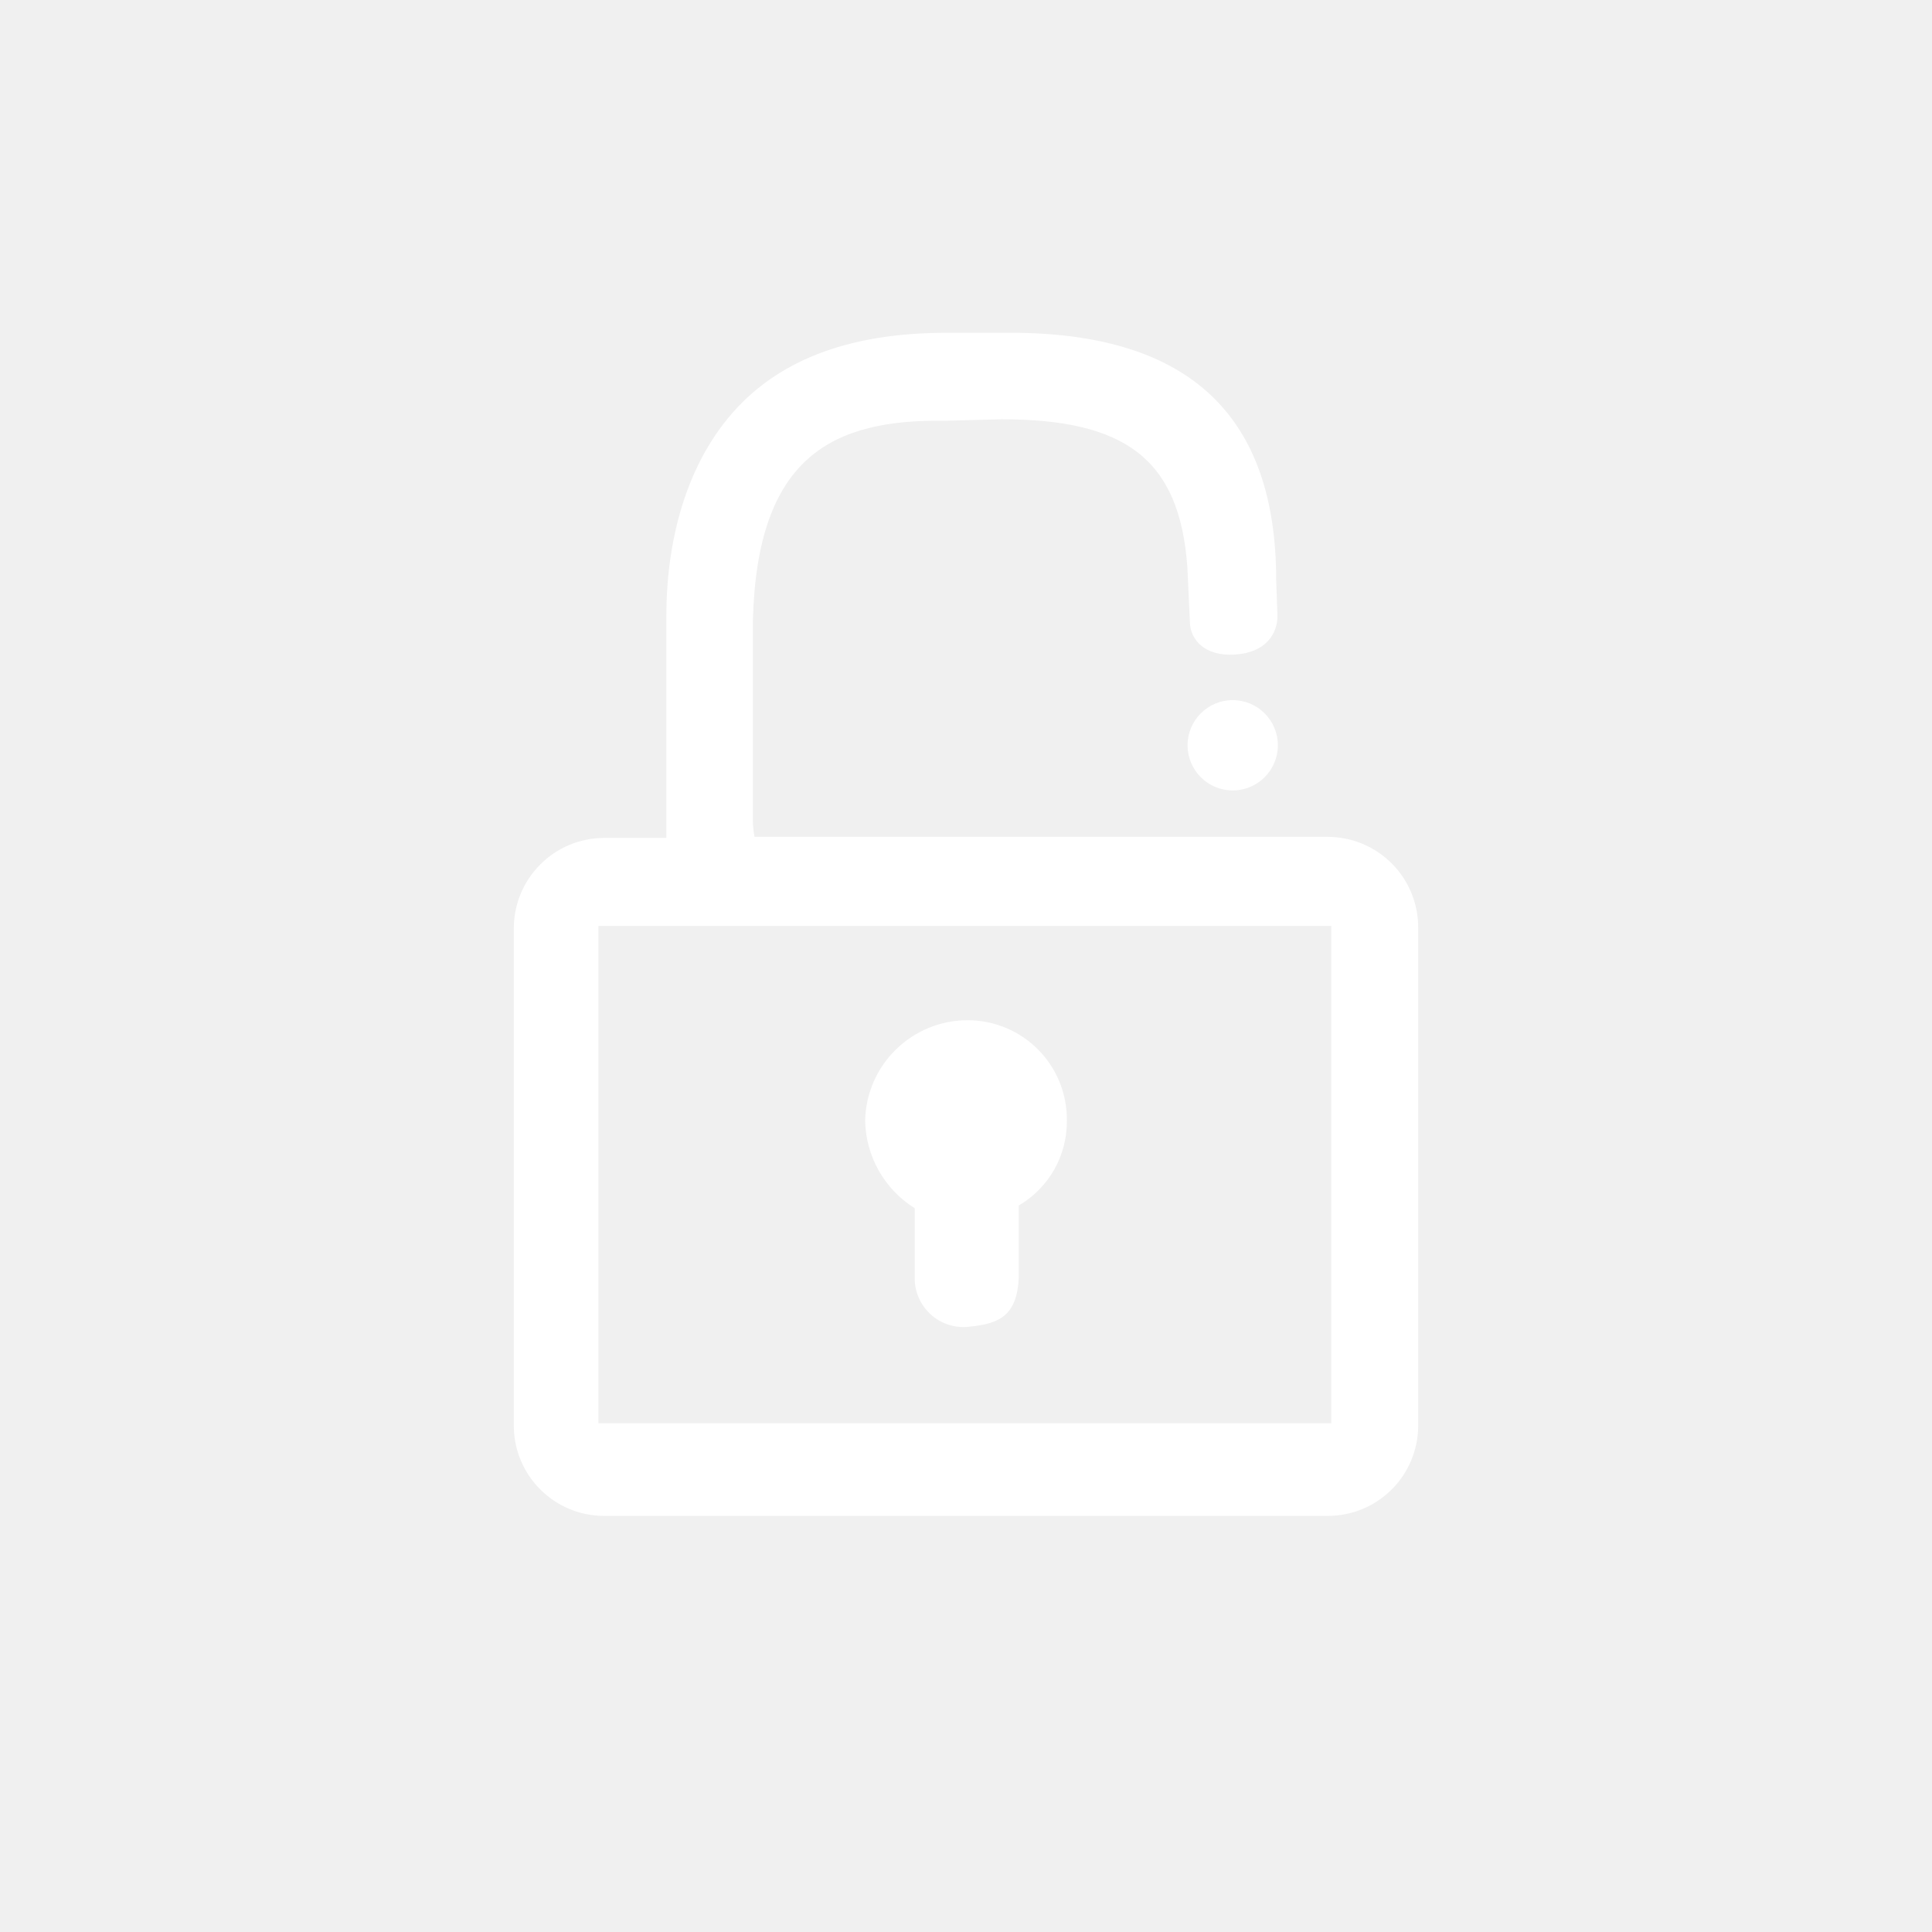
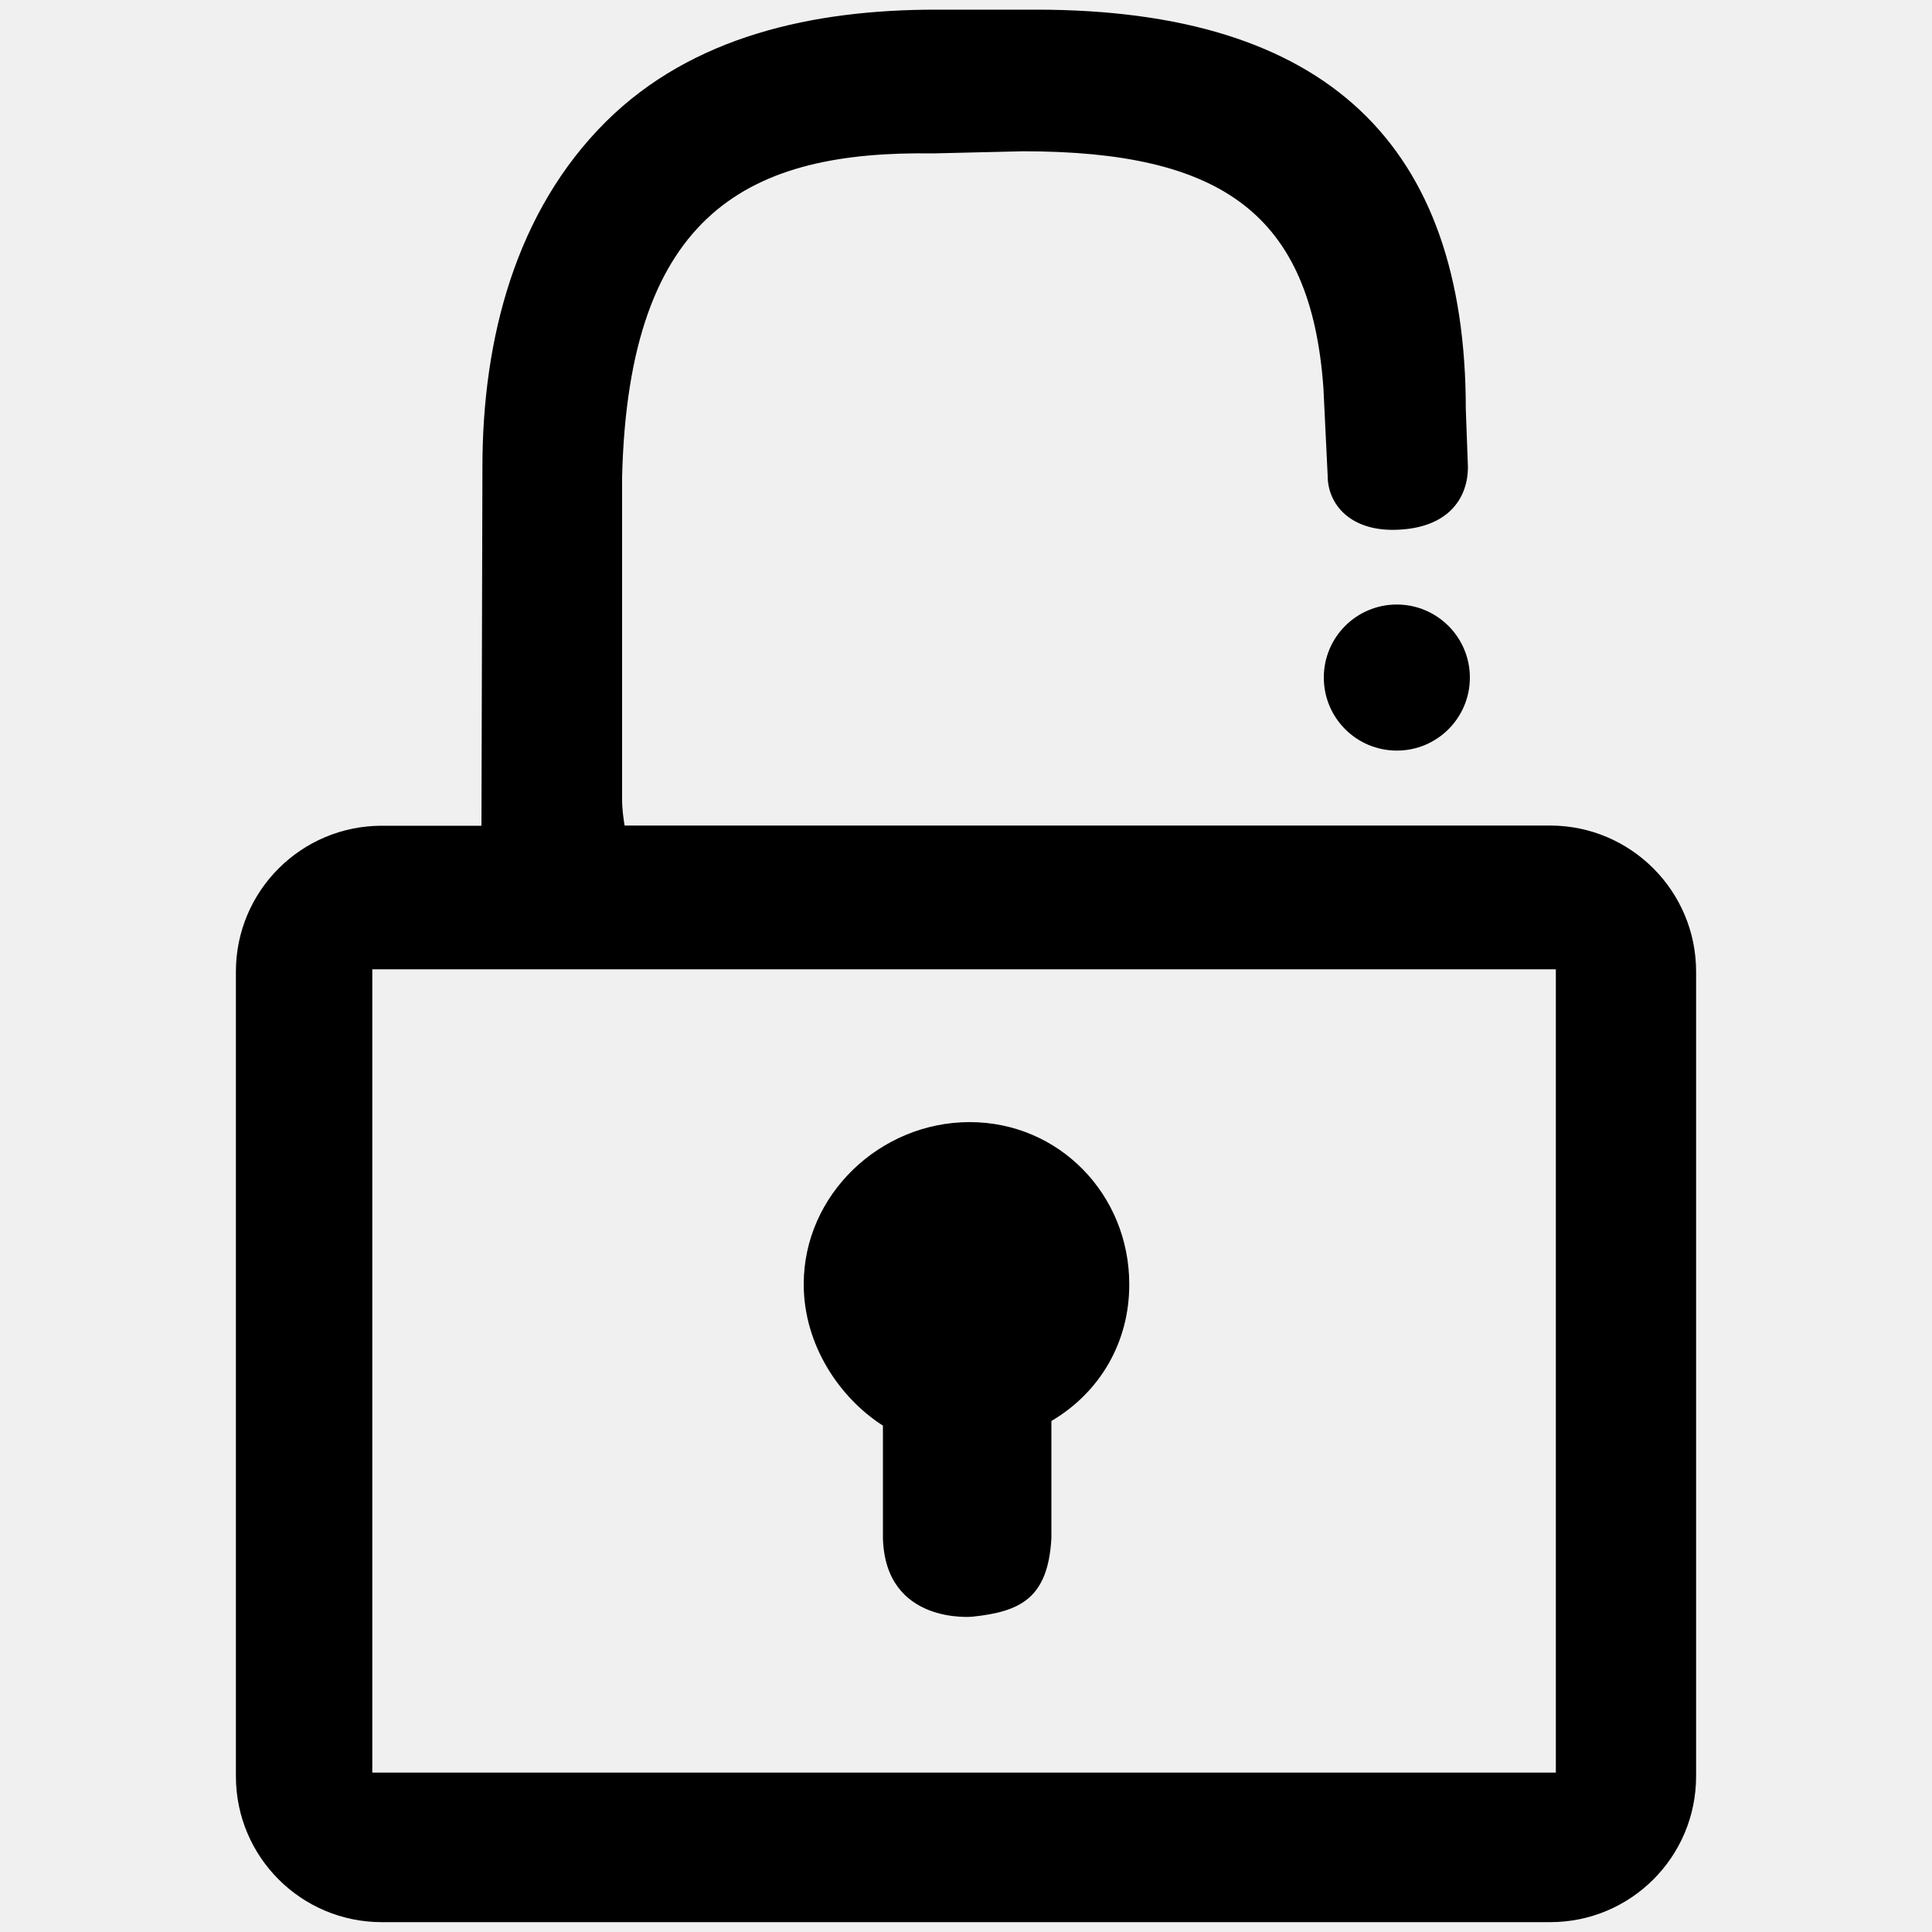
- <svg xmlns="http://www.w3.org/2000/svg" id="Layer_1" data-name="Layer 1" viewBox="0 0 91.56 91.56">
-   <defs>
-     <style>.cls-1{fill:none;}.cls-2{fill:#fff;}</style>
-   </defs>
-   <rect class="cls-1" x="28.41" y="33.99" width="34.73" height="23.58" />
-   <path class="cls-2" d="M48.28,57.13v3.44c-.09,1.77-.91,2.16-2.31,2.3a2.31,2.31,0,0,1-2.62-2.3V57.26A5,5,0,0,1,41,53.11a4.86,4.86,0,0,1,4.87-4.76,4.7,4.7,0,0,1,4.69,4.76A4.6,4.6,0,0,1,48.28,57.13Z" />
-   <path class="cls-2" d="M62.92,39.66H35.76a4,4,0,0,1-.08-.77V29.44c.19-7.83,3.79-9.58,9.13-9.5l2.64-.07c5.83,0,8.45,1.84,8.82,7l.12,2.58c0,.84.68,1.67,2.15,1.57s2-1,2-1.83l-.06-1.7c0-7.77-4.09-11.72-12.6-11.72h-3c-3.57,0-7.14.76-9.69,3.29s-3.61,6.33-3.61,10.13l0,10.52H28.63A4.29,4.29,0,0,0,24.35,44V67.56a4.28,4.28,0,0,0,4.28,4.28H62.92a4.28,4.28,0,0,0,4.29-4.28V44A4.29,4.29,0,0,0,62.92,39.66Zm.17,27.79H28.36V43.88H63.09Z" />
-   <circle class="cls-2" cx="58.42" cy="35.32" r="2.14" />
+ <svg xmlns="http://www.w3.org/2000/svg" xml:space="preserve" viewBox="0 0 100 100">
+   <path d="M54.42 73.55v6.06c-.17 3.13-1.62 3.81-4.09 4.07 0 0-4.51.43-4.63-4.07v-5.82c-2.25-1.44-4.1-4.18-4.1-7.32 0-4.64 3.96-8.39 8.59-8.39 4.64 0 8.26 3.76 8.26 8.39.01 2.98-1.5 5.59-4.03 7.08zm33.37-23.26v41.65a7.55 7.55 0 0 1-7.55 7.55H19.76a7.55 7.55 0 0 1-7.55-7.55V50.29a7.55 7.55 0 0 1 7.55-7.55h5.16l.05-18.56c0-6.69 1.74-13.25 6.38-17.87C35.84 1.84 42.15.5 48.43.5h5.23c15 .01 22.21 6.97 22.21 20.69l.11 2.99c0 1.48-.88 3.06-3.47 3.23-2.59.18-3.79-1.3-3.79-2.78l-.22-4.54c-.64-9.02-5.27-12.26-15.55-12.26l-4.65.11c-9.42-.14-15.77 2.95-16.1 16.76v16.67c0 .54.07.99.13 1.36h47.92c4.16.01 7.54 3.39 7.54 7.56zm-7.26-.12H19.27v41.58h61.26V50.17zM72.3 31.29c-2.09 0-3.78 1.69-3.78 3.78s1.69 3.78 3.78 3.78 3.78-1.69 3.78-3.78-1.7-3.78-3.78-3.78z" />
</svg>
